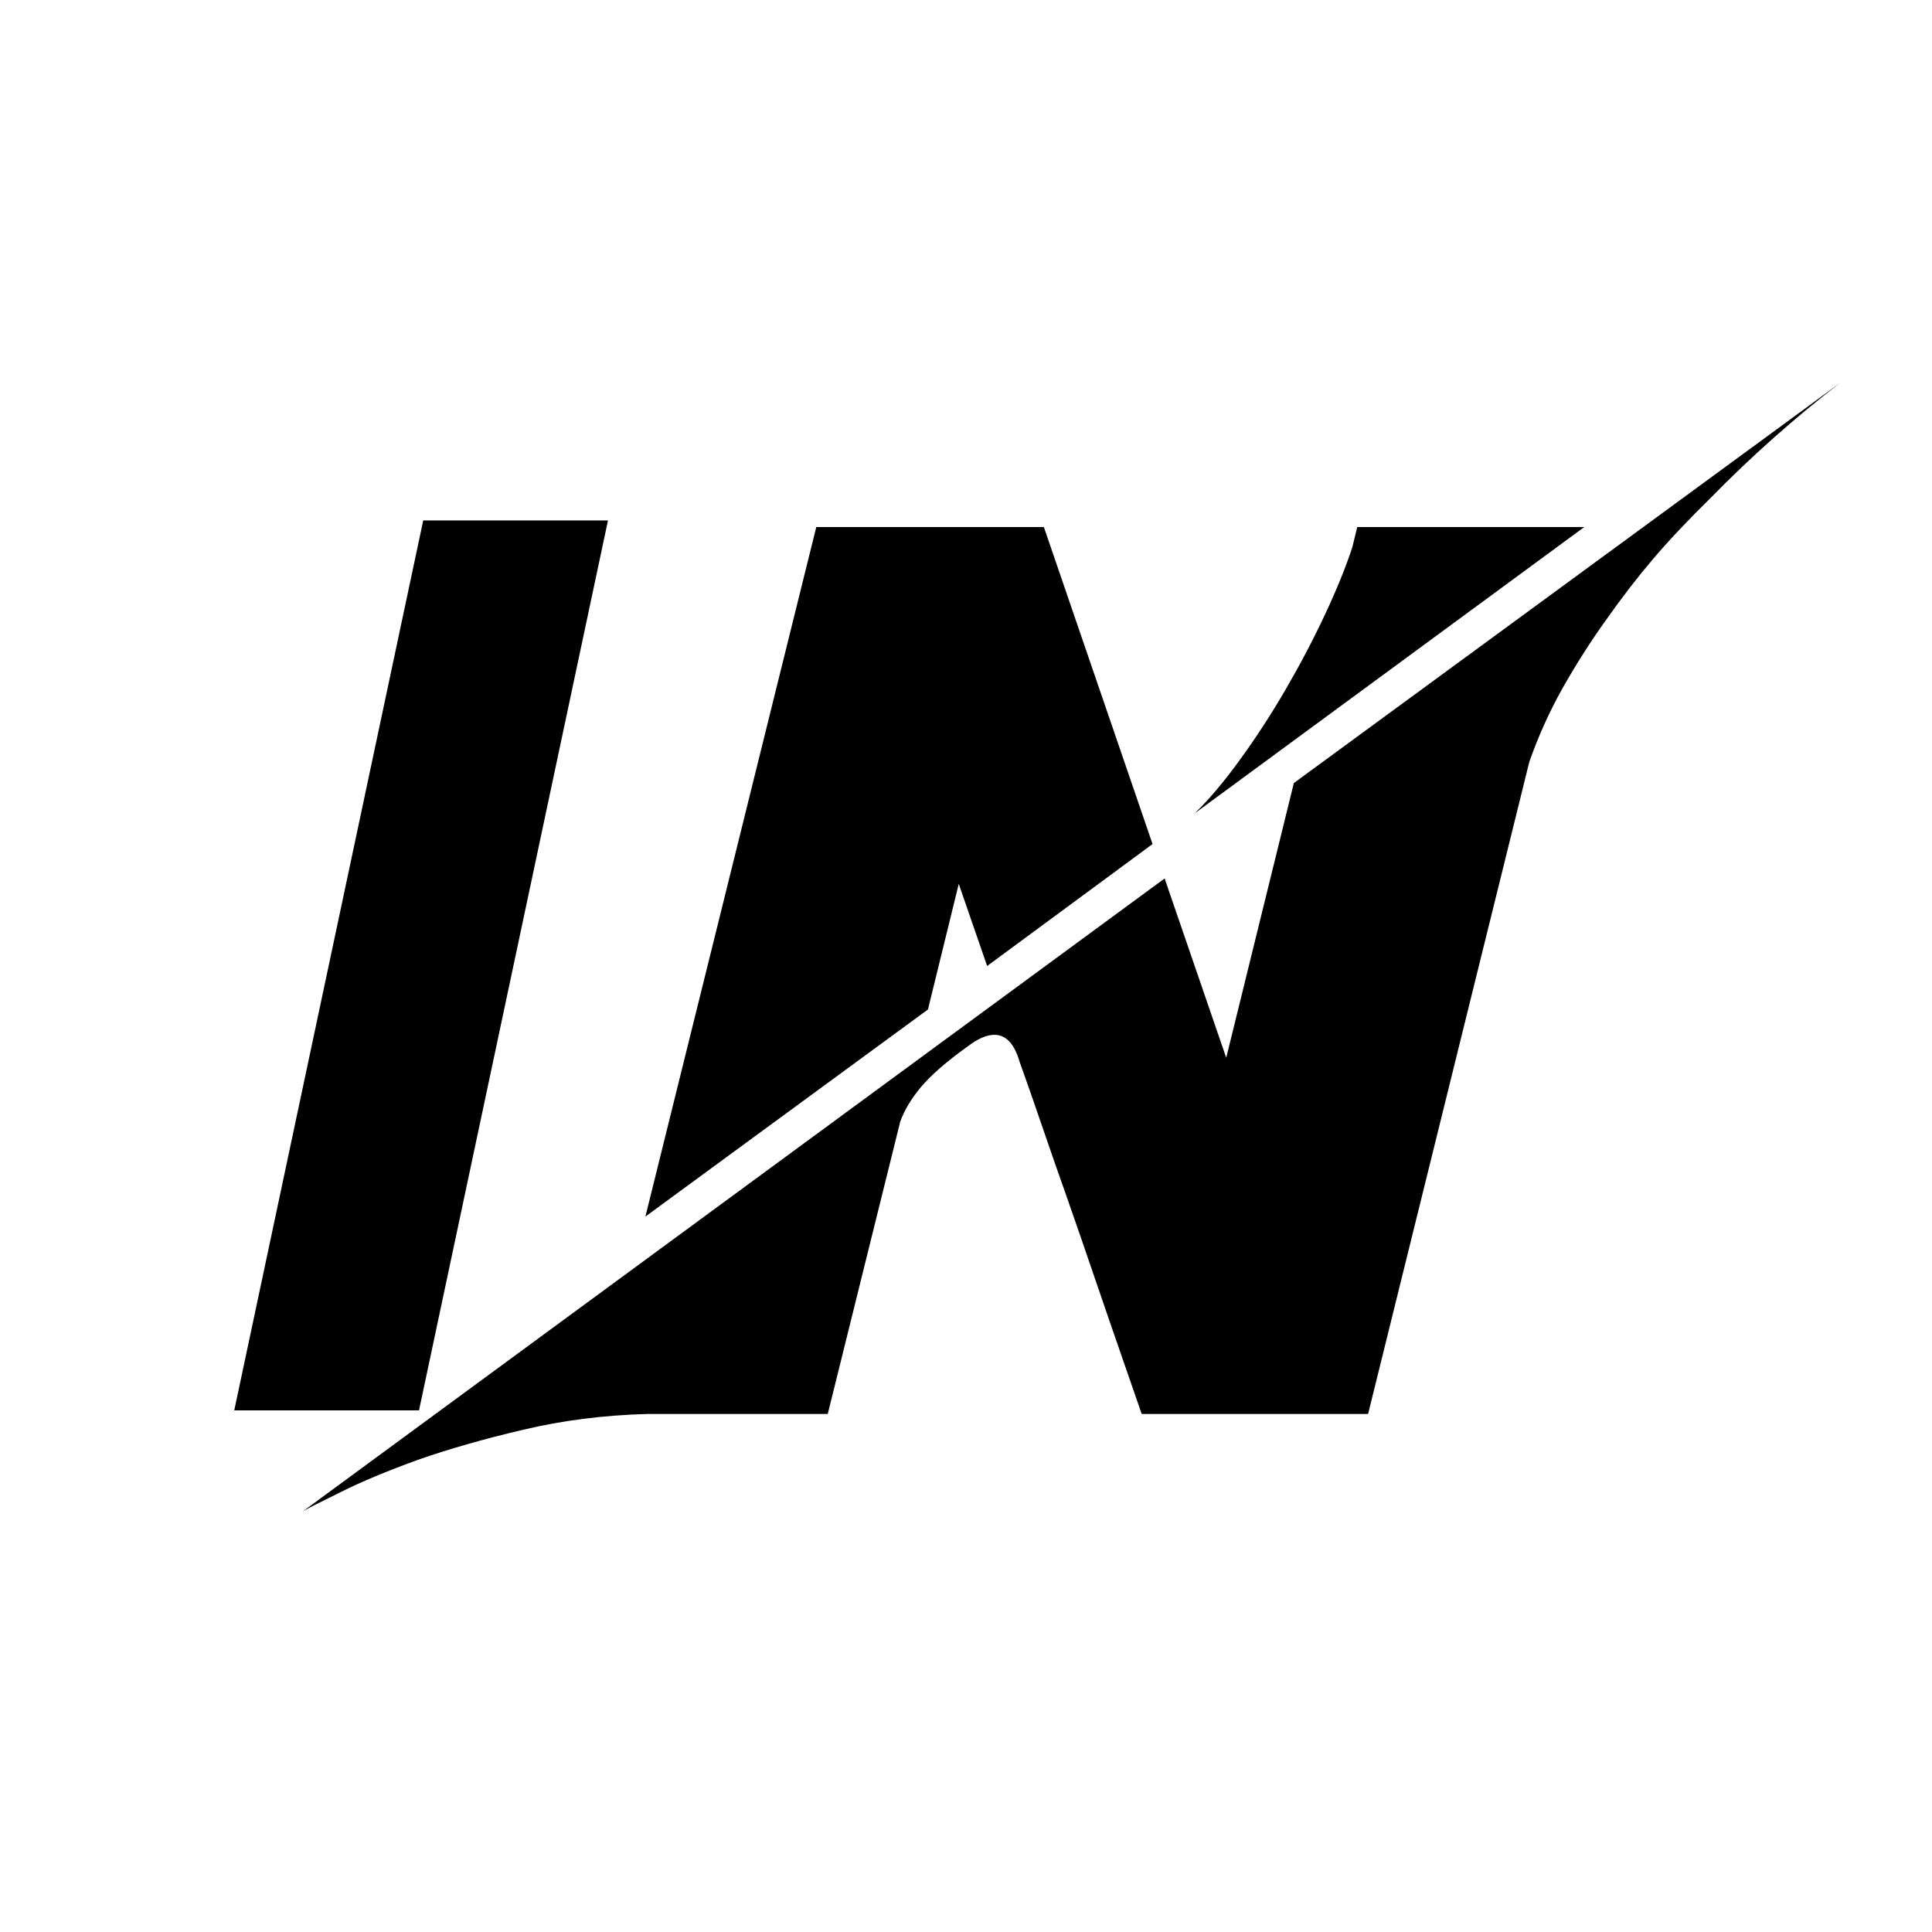
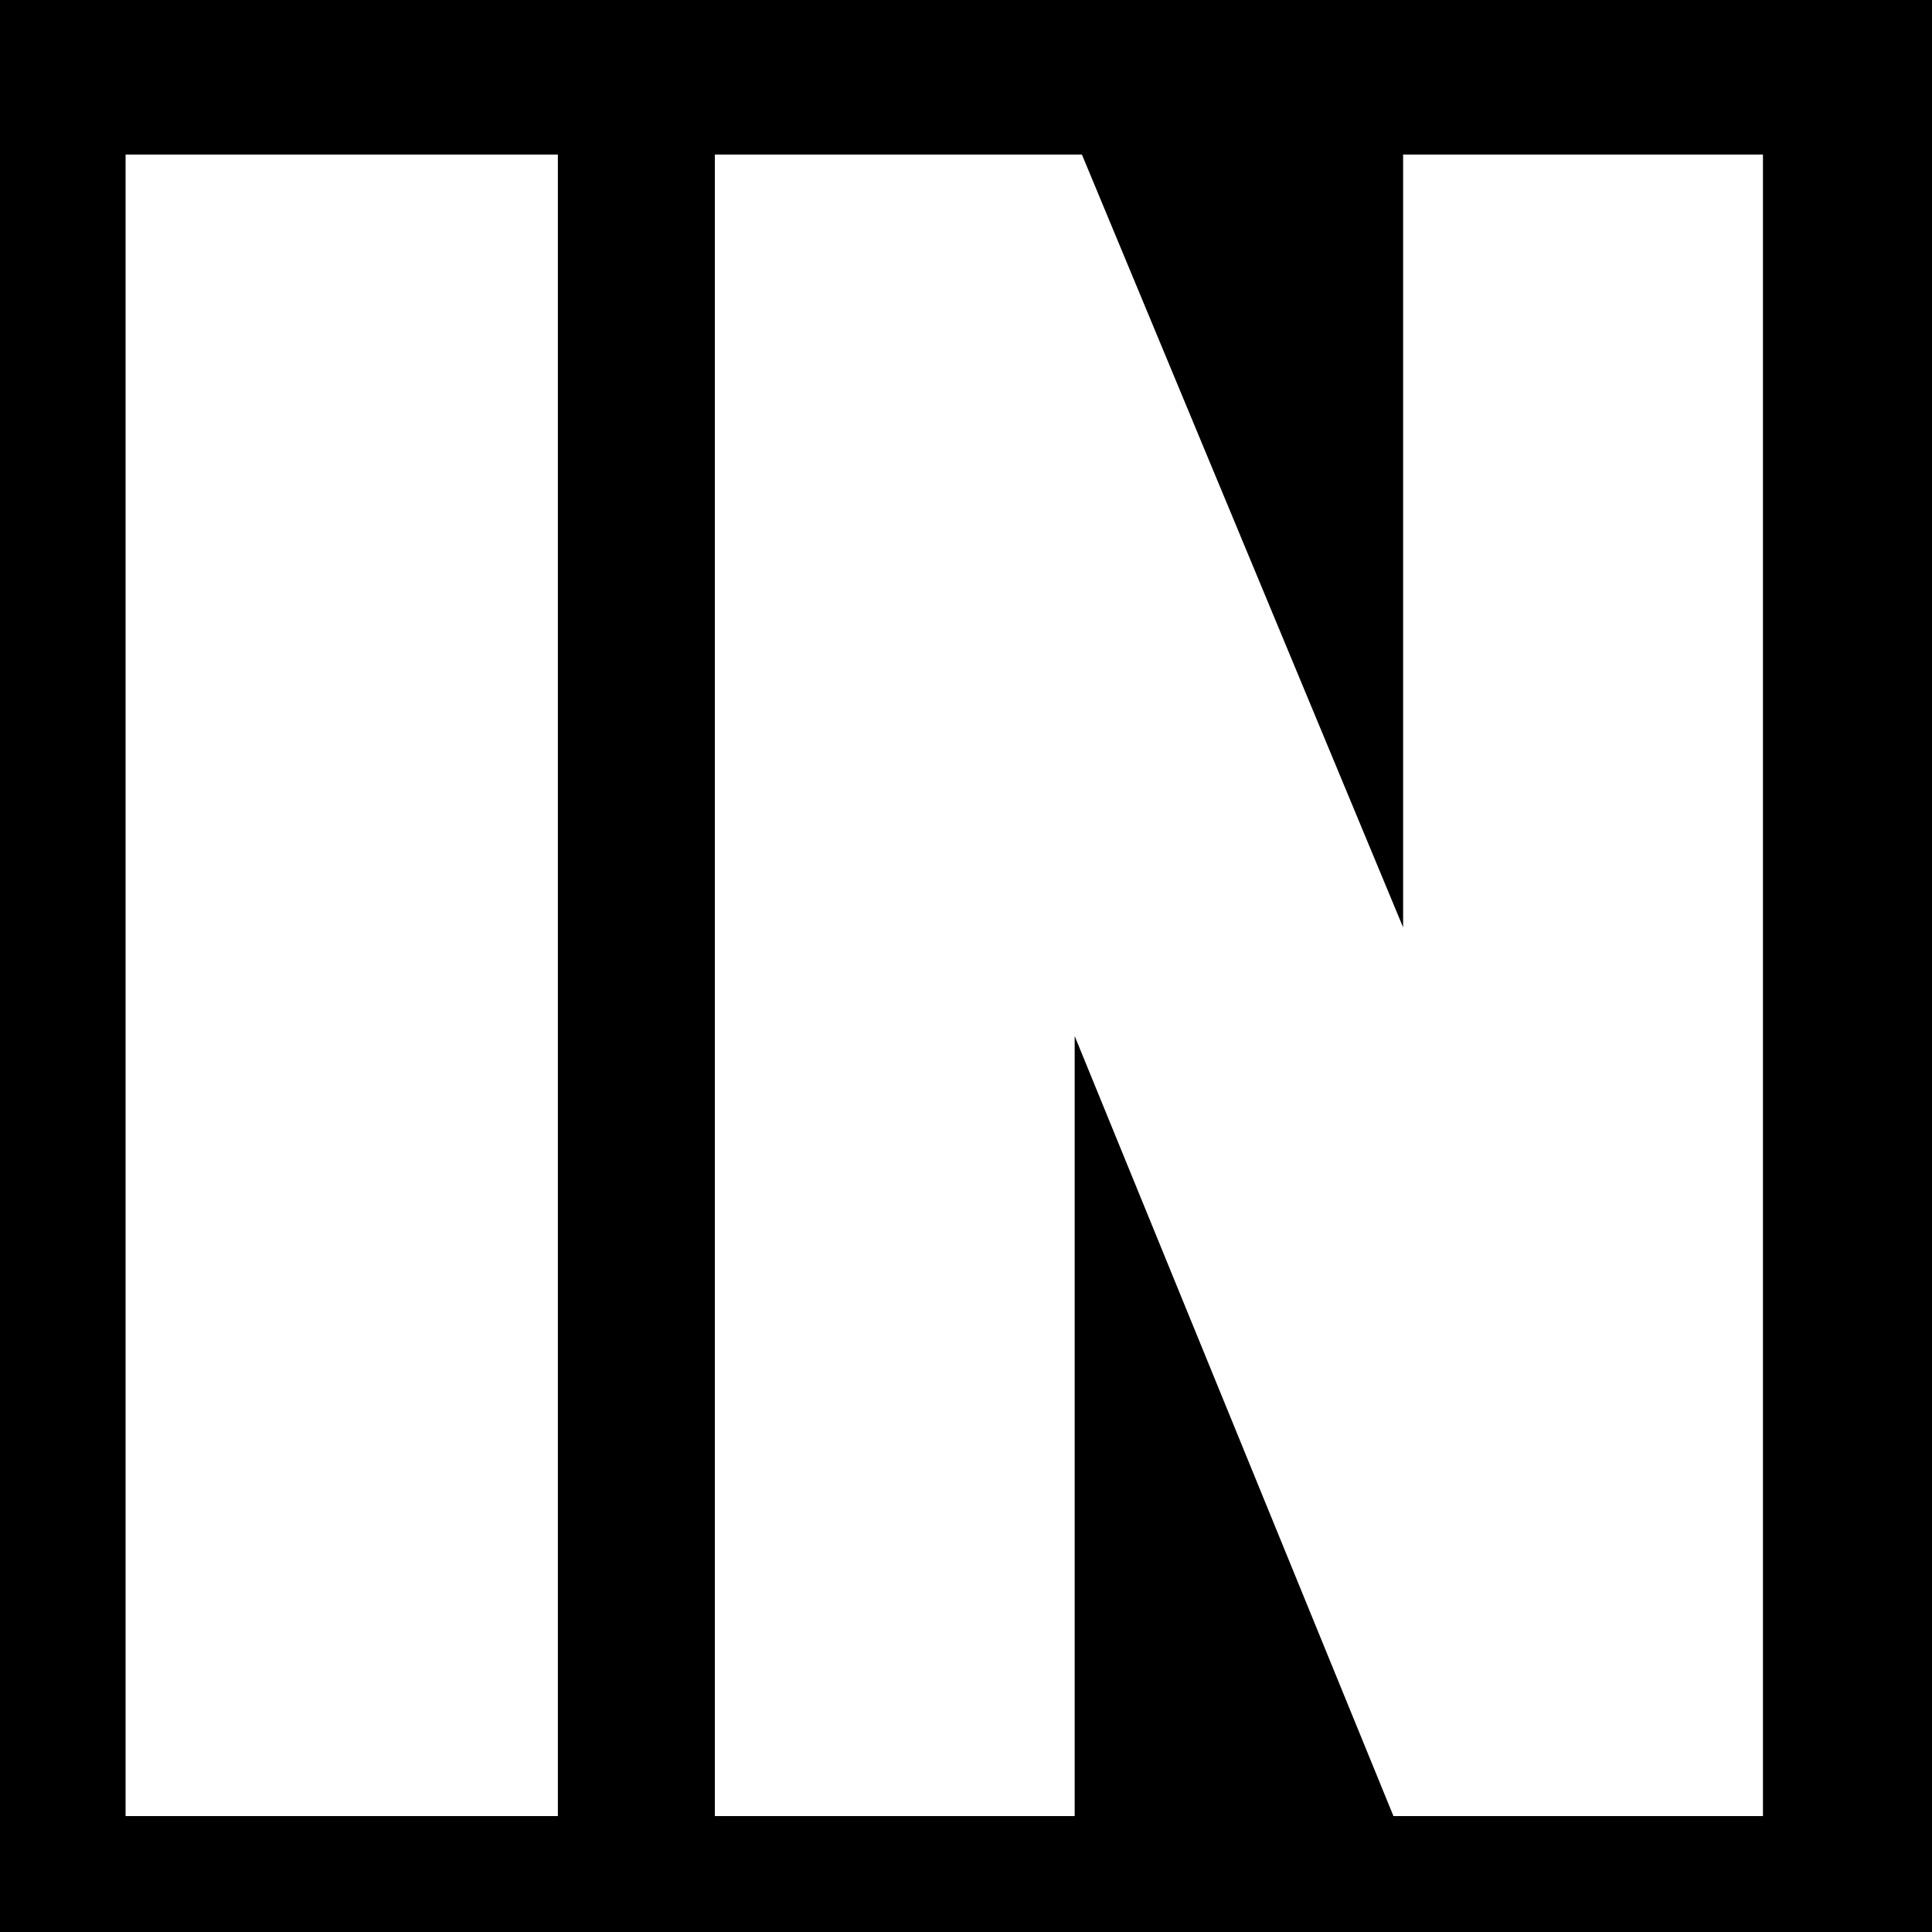
<svg xmlns="http://www.w3.org/2000/svg" width="100" height="100" viewBox="0 0 100 100" fill="none">
-   <g clip-path="url(#clip0_80_6)">
-     <rect width="100" height="100" fill="white" />
-     <path d="M66.969 40.531L95.25 19.812C92.896 21.625 90.677 23.594 88.594 25.719C87.365 26.927 86.344 28.01 85.531 28.969C84.719 29.927 83.917 30.969 83.125 32.094C82.333 33.198 81.583 34.375 80.875 35.625C80.188 36.854 79.615 38.125 79.156 39.438L70.812 73.188H59.094C57.906 69.771 56.854 66.719 55.938 64.031C55.375 62.406 54.927 61.125 54.594 60.188C54.26 59.229 53.958 58.354 53.688 57.562C53.417 56.771 53.188 56.115 53 55.594C52.812 55.073 52.719 54.802 52.719 54.781C52.448 53.969 52.031 53.562 51.469 53.562C51.073 53.562 50.615 53.76 50.094 54.156C48.99 54.948 48.177 55.656 47.656 56.281C47.156 56.885 46.802 57.479 46.594 58.062L42.844 73.188H33.469C31.24 73.25 29.115 73.521 27.094 74C25.052 74.479 23.229 75 21.625 75.562C20.021 76.146 18.698 76.698 17.656 77.219C16.594 77.74 15.938 78.073 15.688 78.219L60.281 45.469L63.469 54.75L66.969 40.531ZM82 27.281L61.844 42.094C62.594 41.365 63.375 40.438 64.188 39.312C65.021 38.167 65.812 36.948 66.562 35.656C67.312 34.365 67.99 33.073 68.594 31.781C69.198 30.49 69.667 29.333 70 28.312L70.25 27.281H82ZM48.031 52.25L33.406 62.969L42.25 27.281H54.031L59.656 43.688L51.094 50L49.625 45.75L48.031 52.25Z" fill="black" />
-     <path d="M12.125 73L21.906 26.938H31.469L21.688 73H12.125Z" fill="black" />
+   <g clip-path="url(#clip0_143_5)">
+     <rect width="100" height="100" fill="black" />
+     <path d="M28.875 94H6.5V8H28.875V94ZM91.25 94H72.125L55.625 53.625V94H37V8H56L72.625 48V8H91.25V94Z" fill="white" />
  </g>
  <defs>
-     <clipPath id="clip0_80_6">
+     <clipPath id="clip0_143_5">
      <rect width="100" height="100" fill="white" />
    </clipPath>
  </defs>
</svg>
